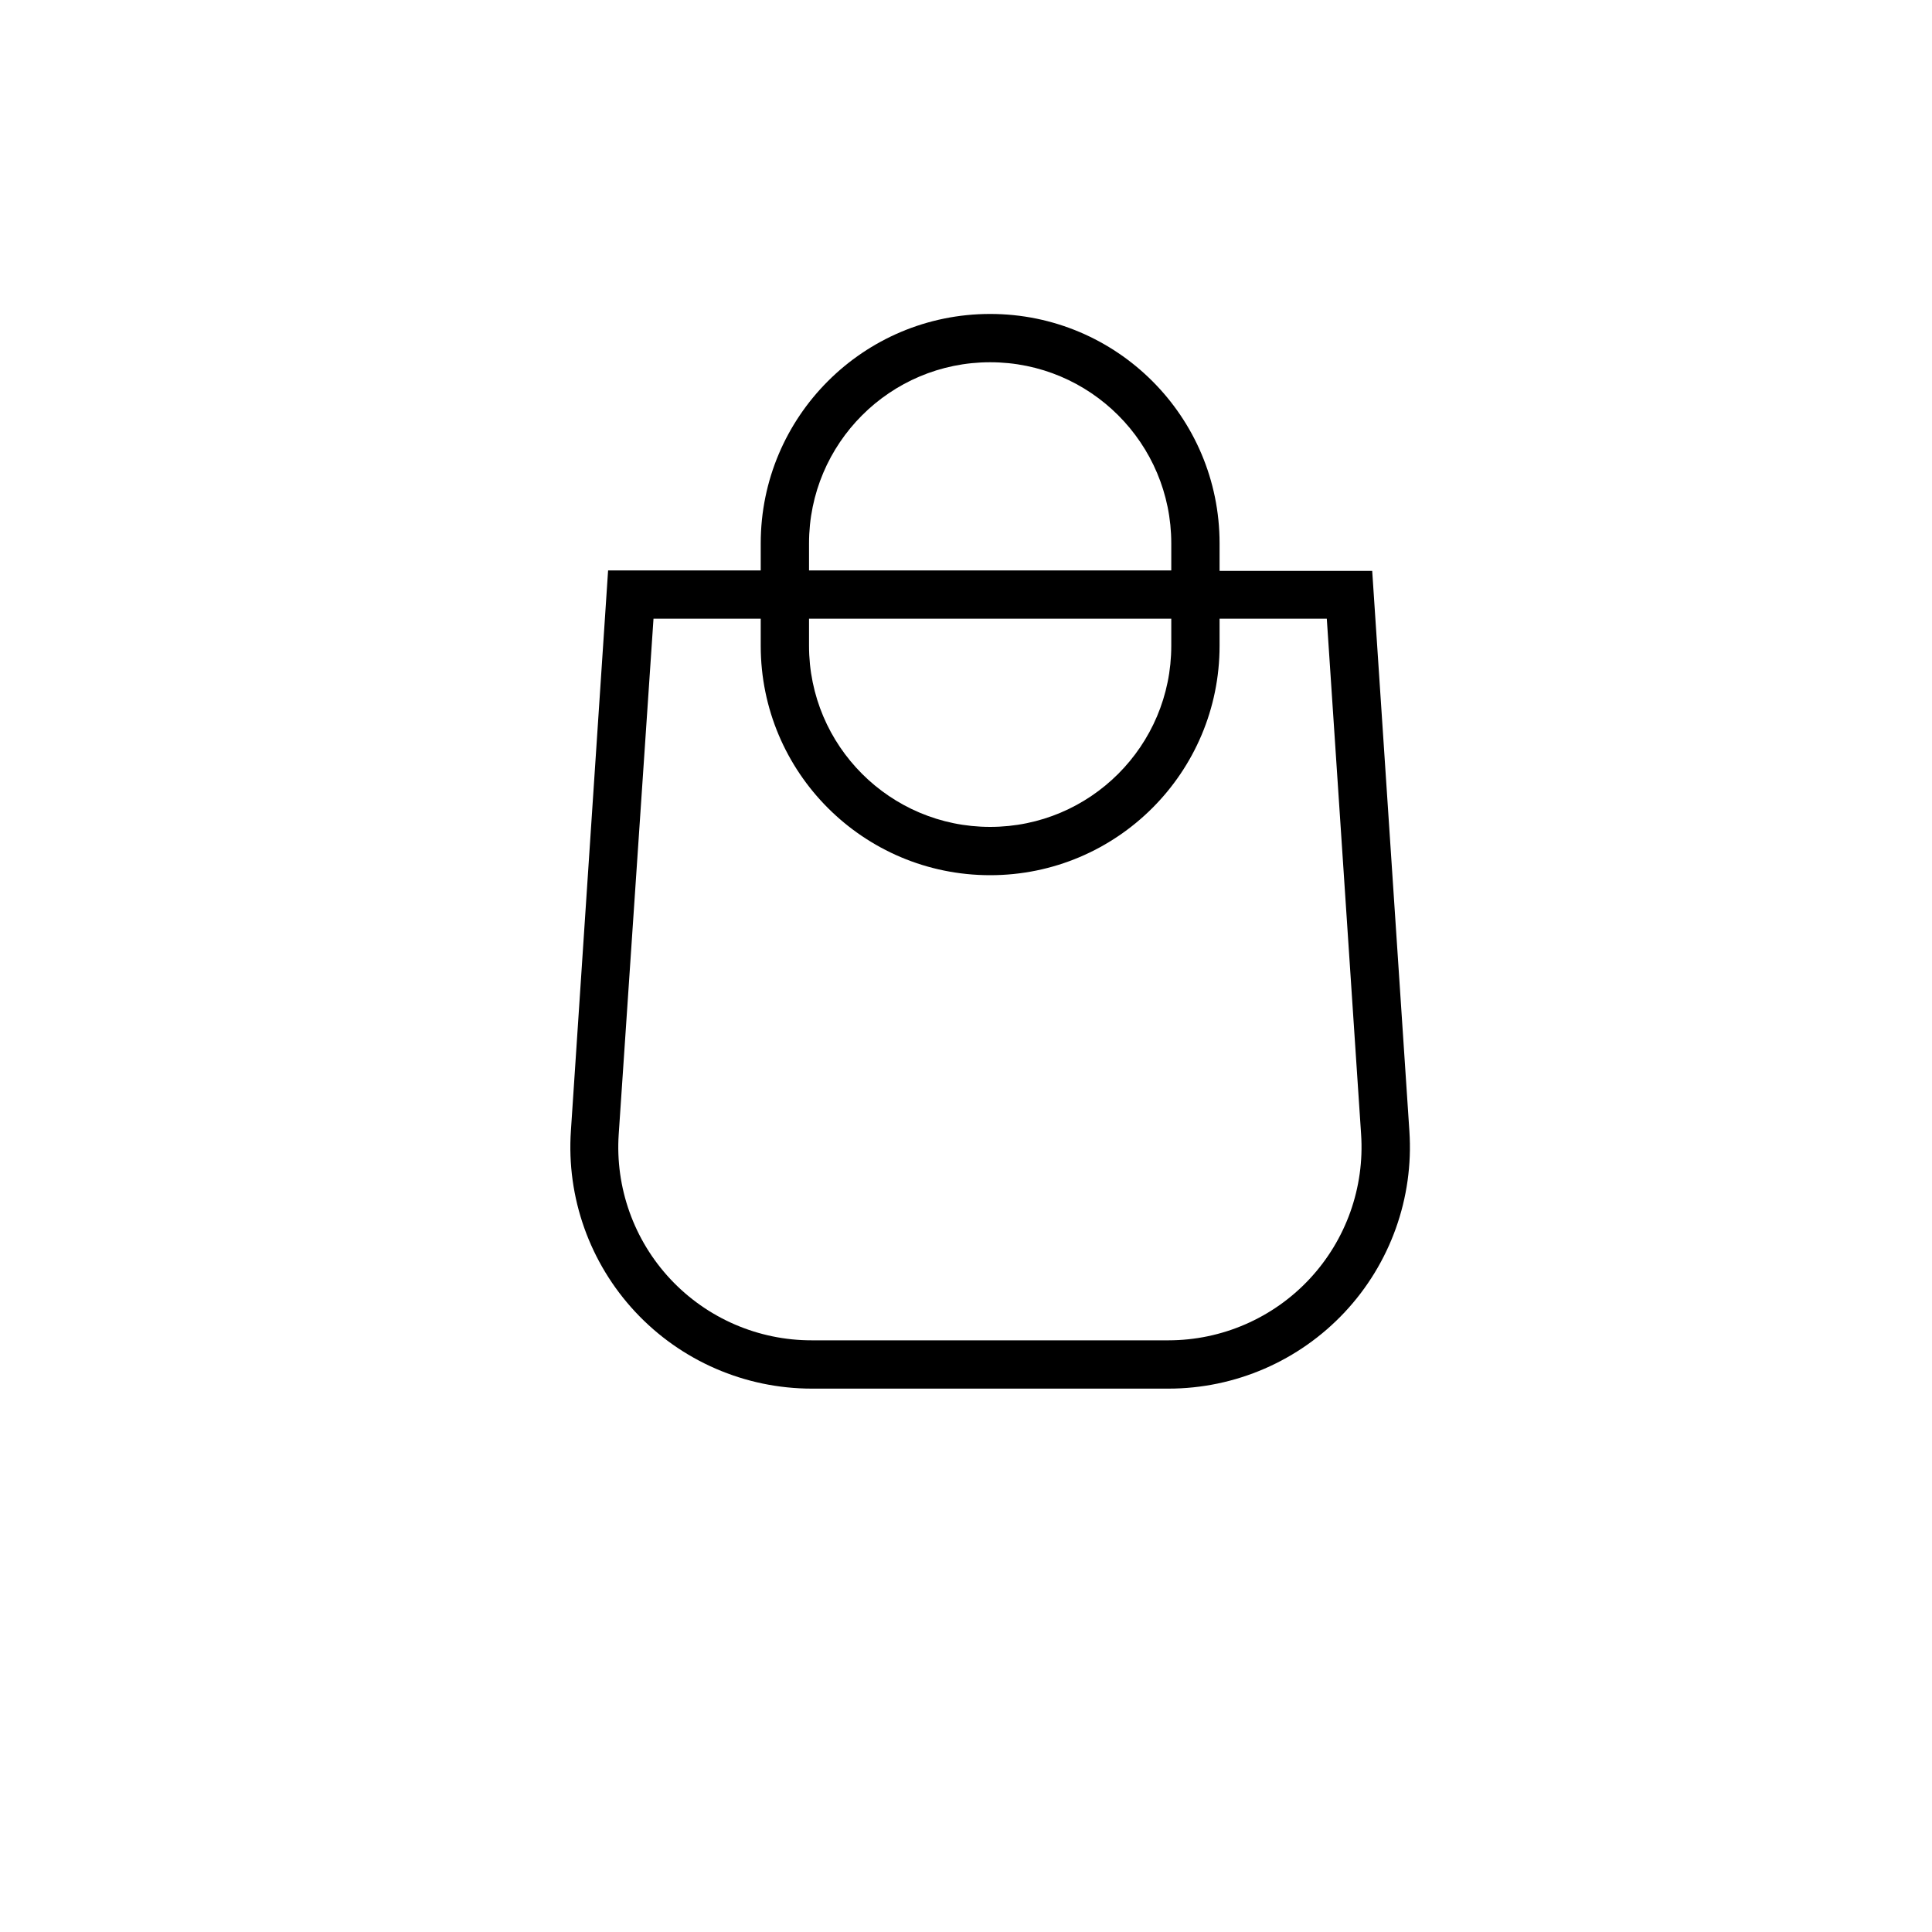
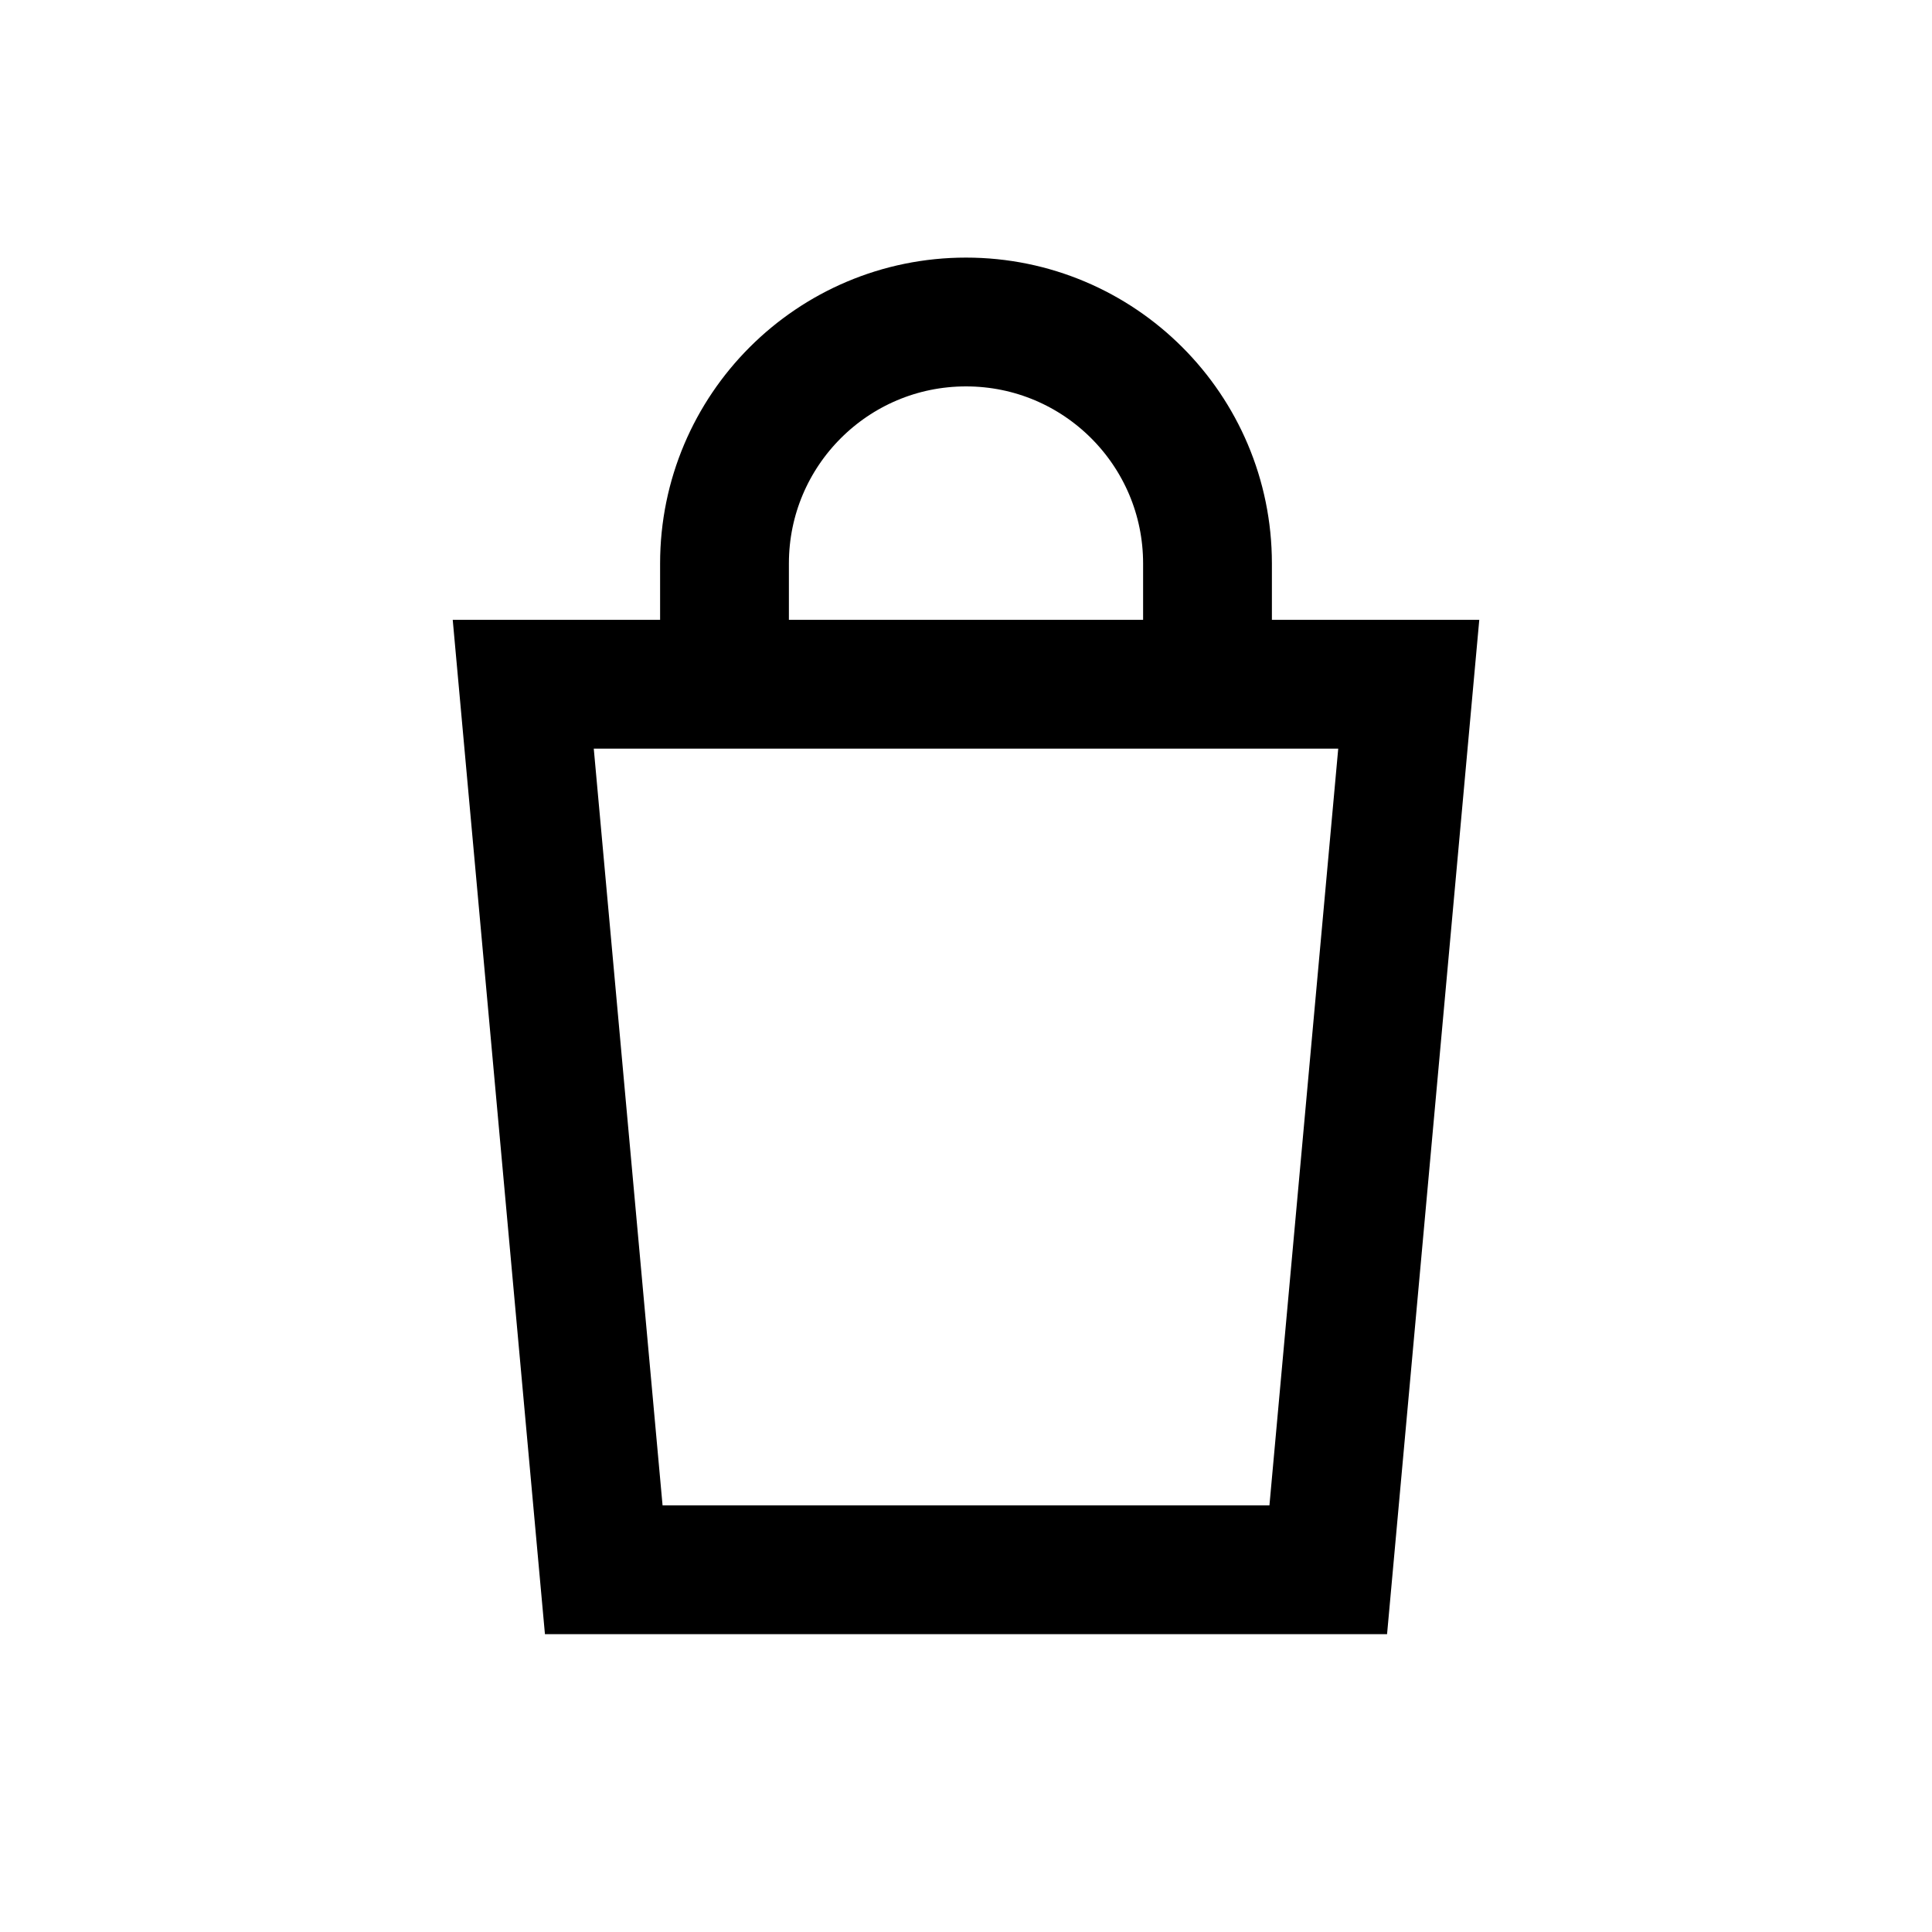
- <svg xmlns="http://www.w3.org/2000/svg" fill="none" class="icon icon-cart" viewBox="0 0 40 40">
-   <path fill="currentColor" fill-rule="evenodd" d="M20.5 6.5a4.75 4.75 0 0 0-4.75 4.75v.56h-3.16l-.77 11.6a5 5 0 0 0 4.99 5.34h7.38a5 5 0 0 0 4.99-5.33l-.77-11.6h-3.16v-.57A4.75 4.75 0 0 0 20.5 6.5m3.75 5.31v-.56a3.75 3.75 0 1 0-7.5 0v.56zm-7.5 1h7.5v.56a3.75 3.75 0 1 1-7.5 0zm-1 0v.56a4.75 4.75 0 1 0 9.5 0v-.56h2.22l.71 10.67a4 4 0 0 1-3.99 4.27h-7.38a4 4 0 0 1-4-4.27l.72-10.67z" />
+ <svg xmlns="http://www.w3.org/2000/svg" fill="none" stroke="currentColor" stroke-width="1.6" class="icon icon-cart" viewBox="0 0 24 24">
+   <path d="M6.5 8.5h11l-1 11h-9z" />
+   <path d="M9 8.5V7a3 3 0 0 1 6 0v1.5" />
</svg>
